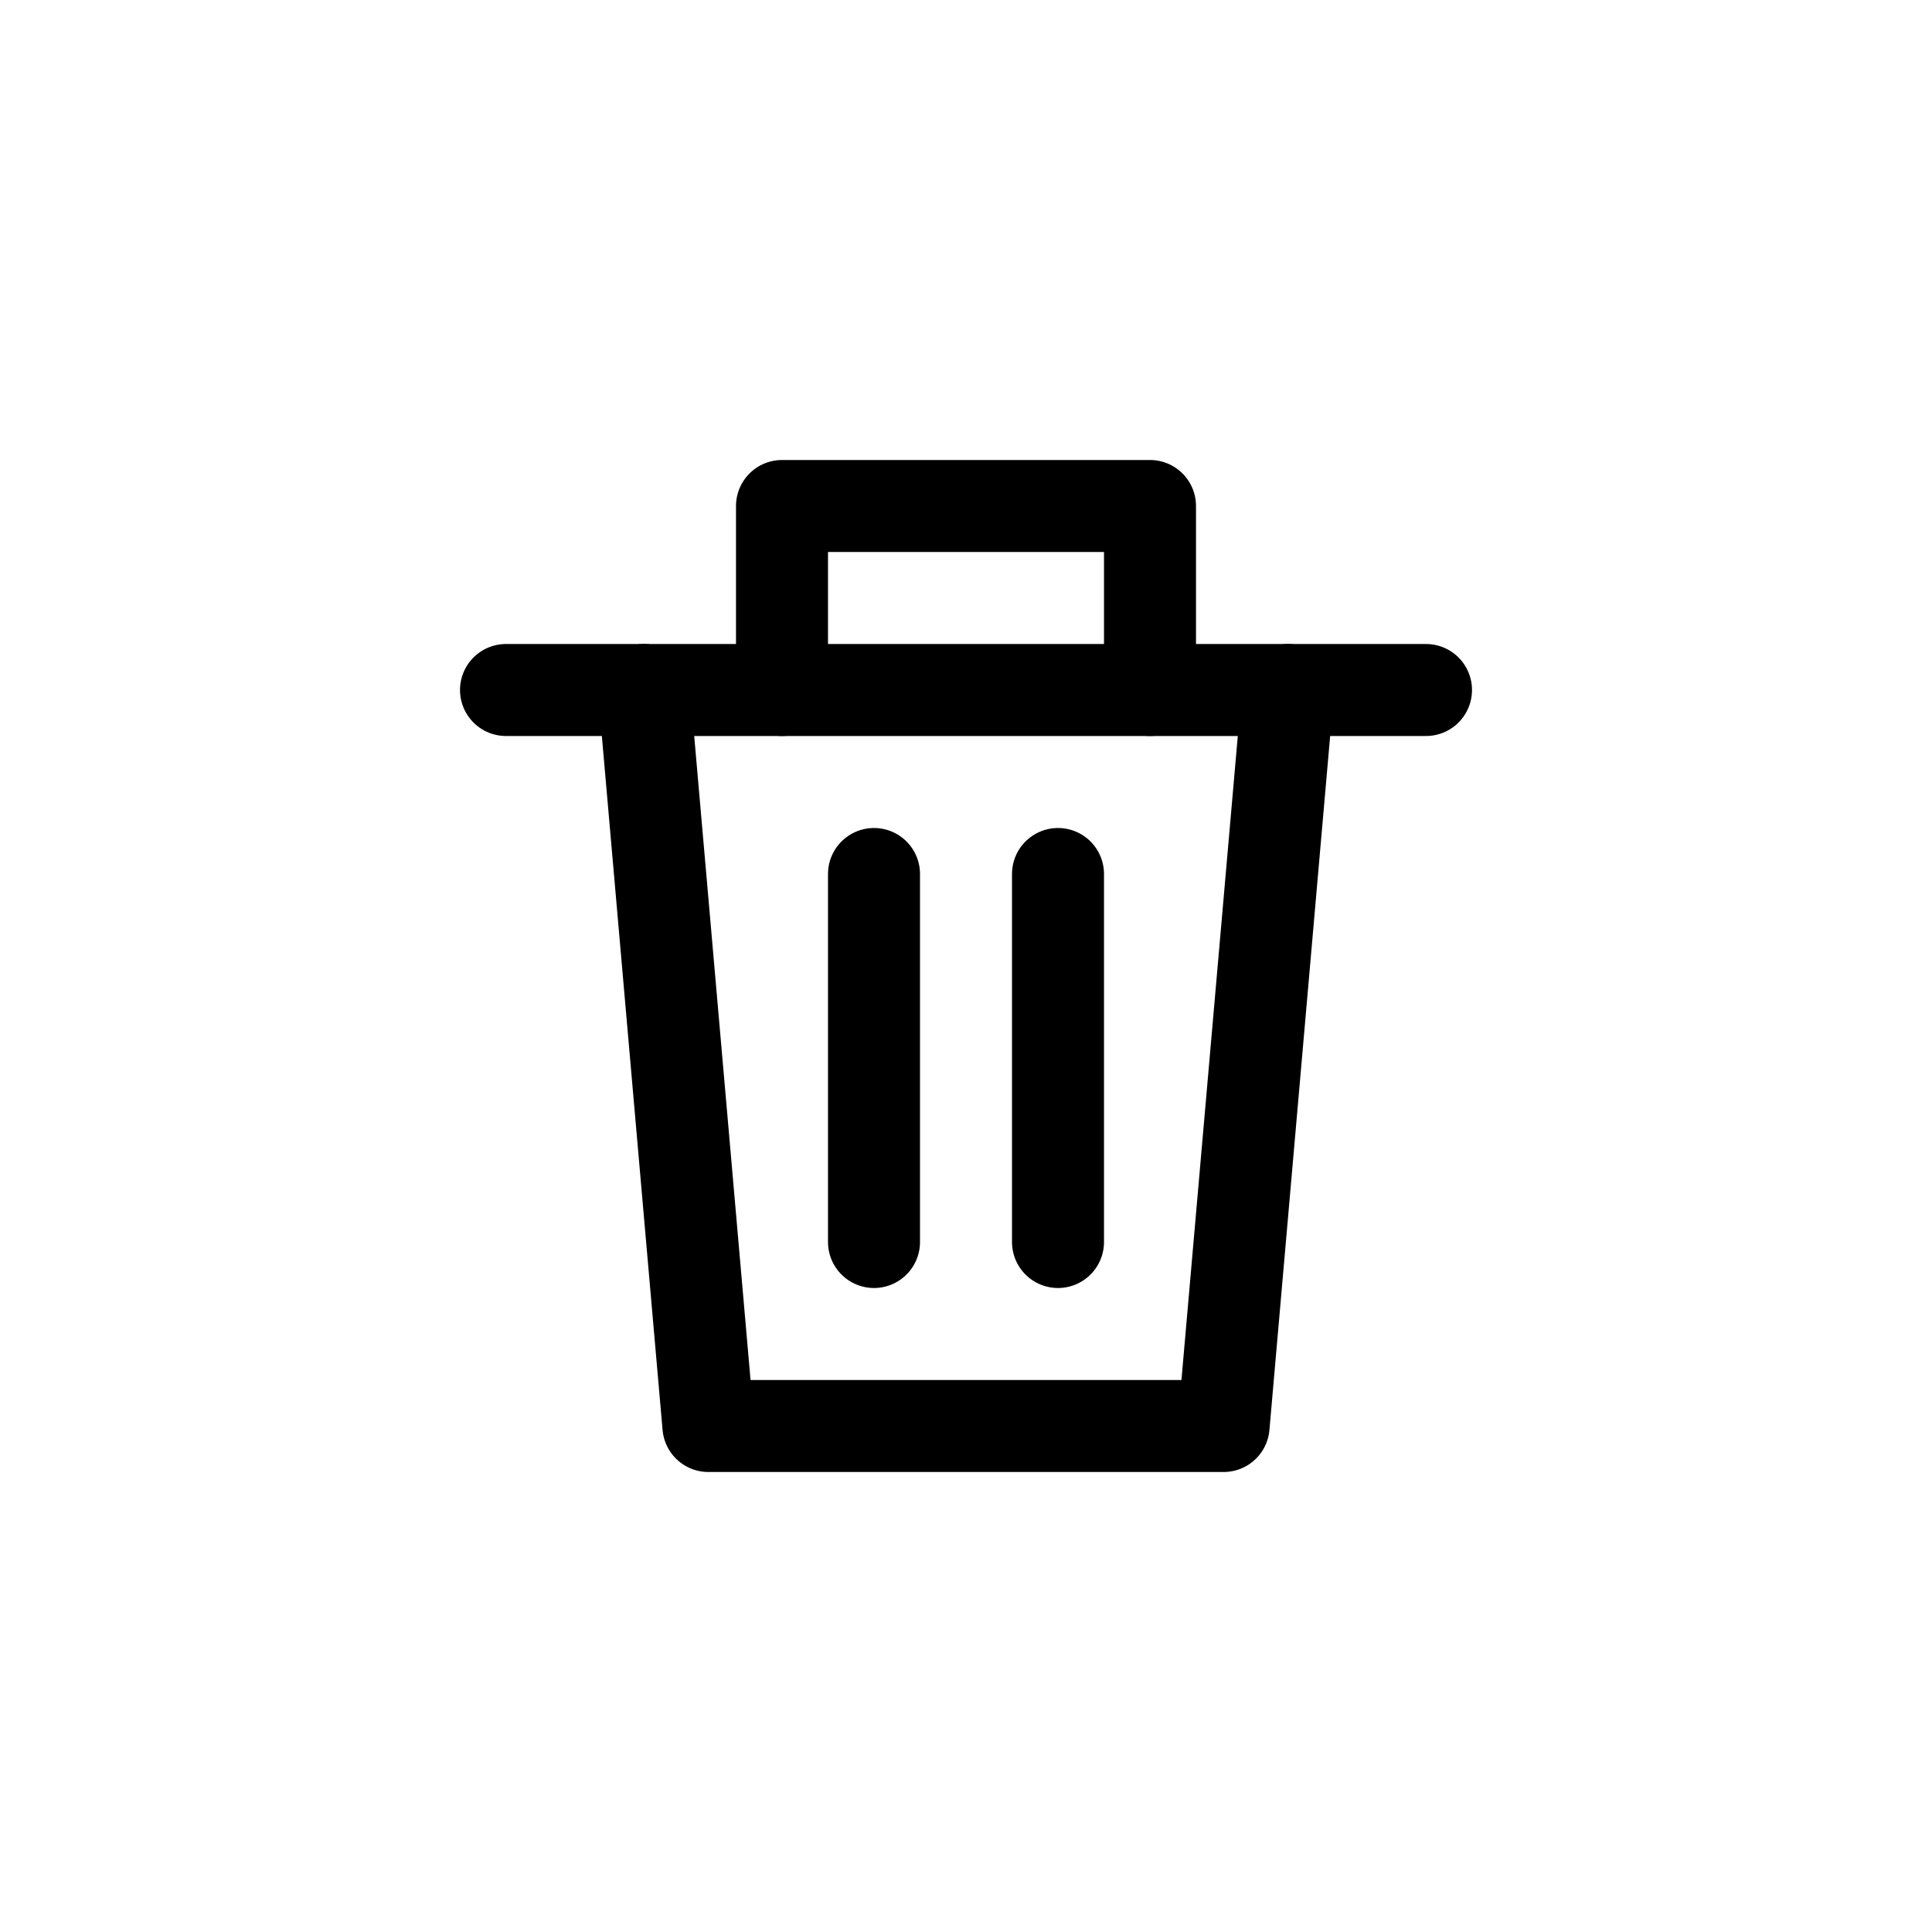
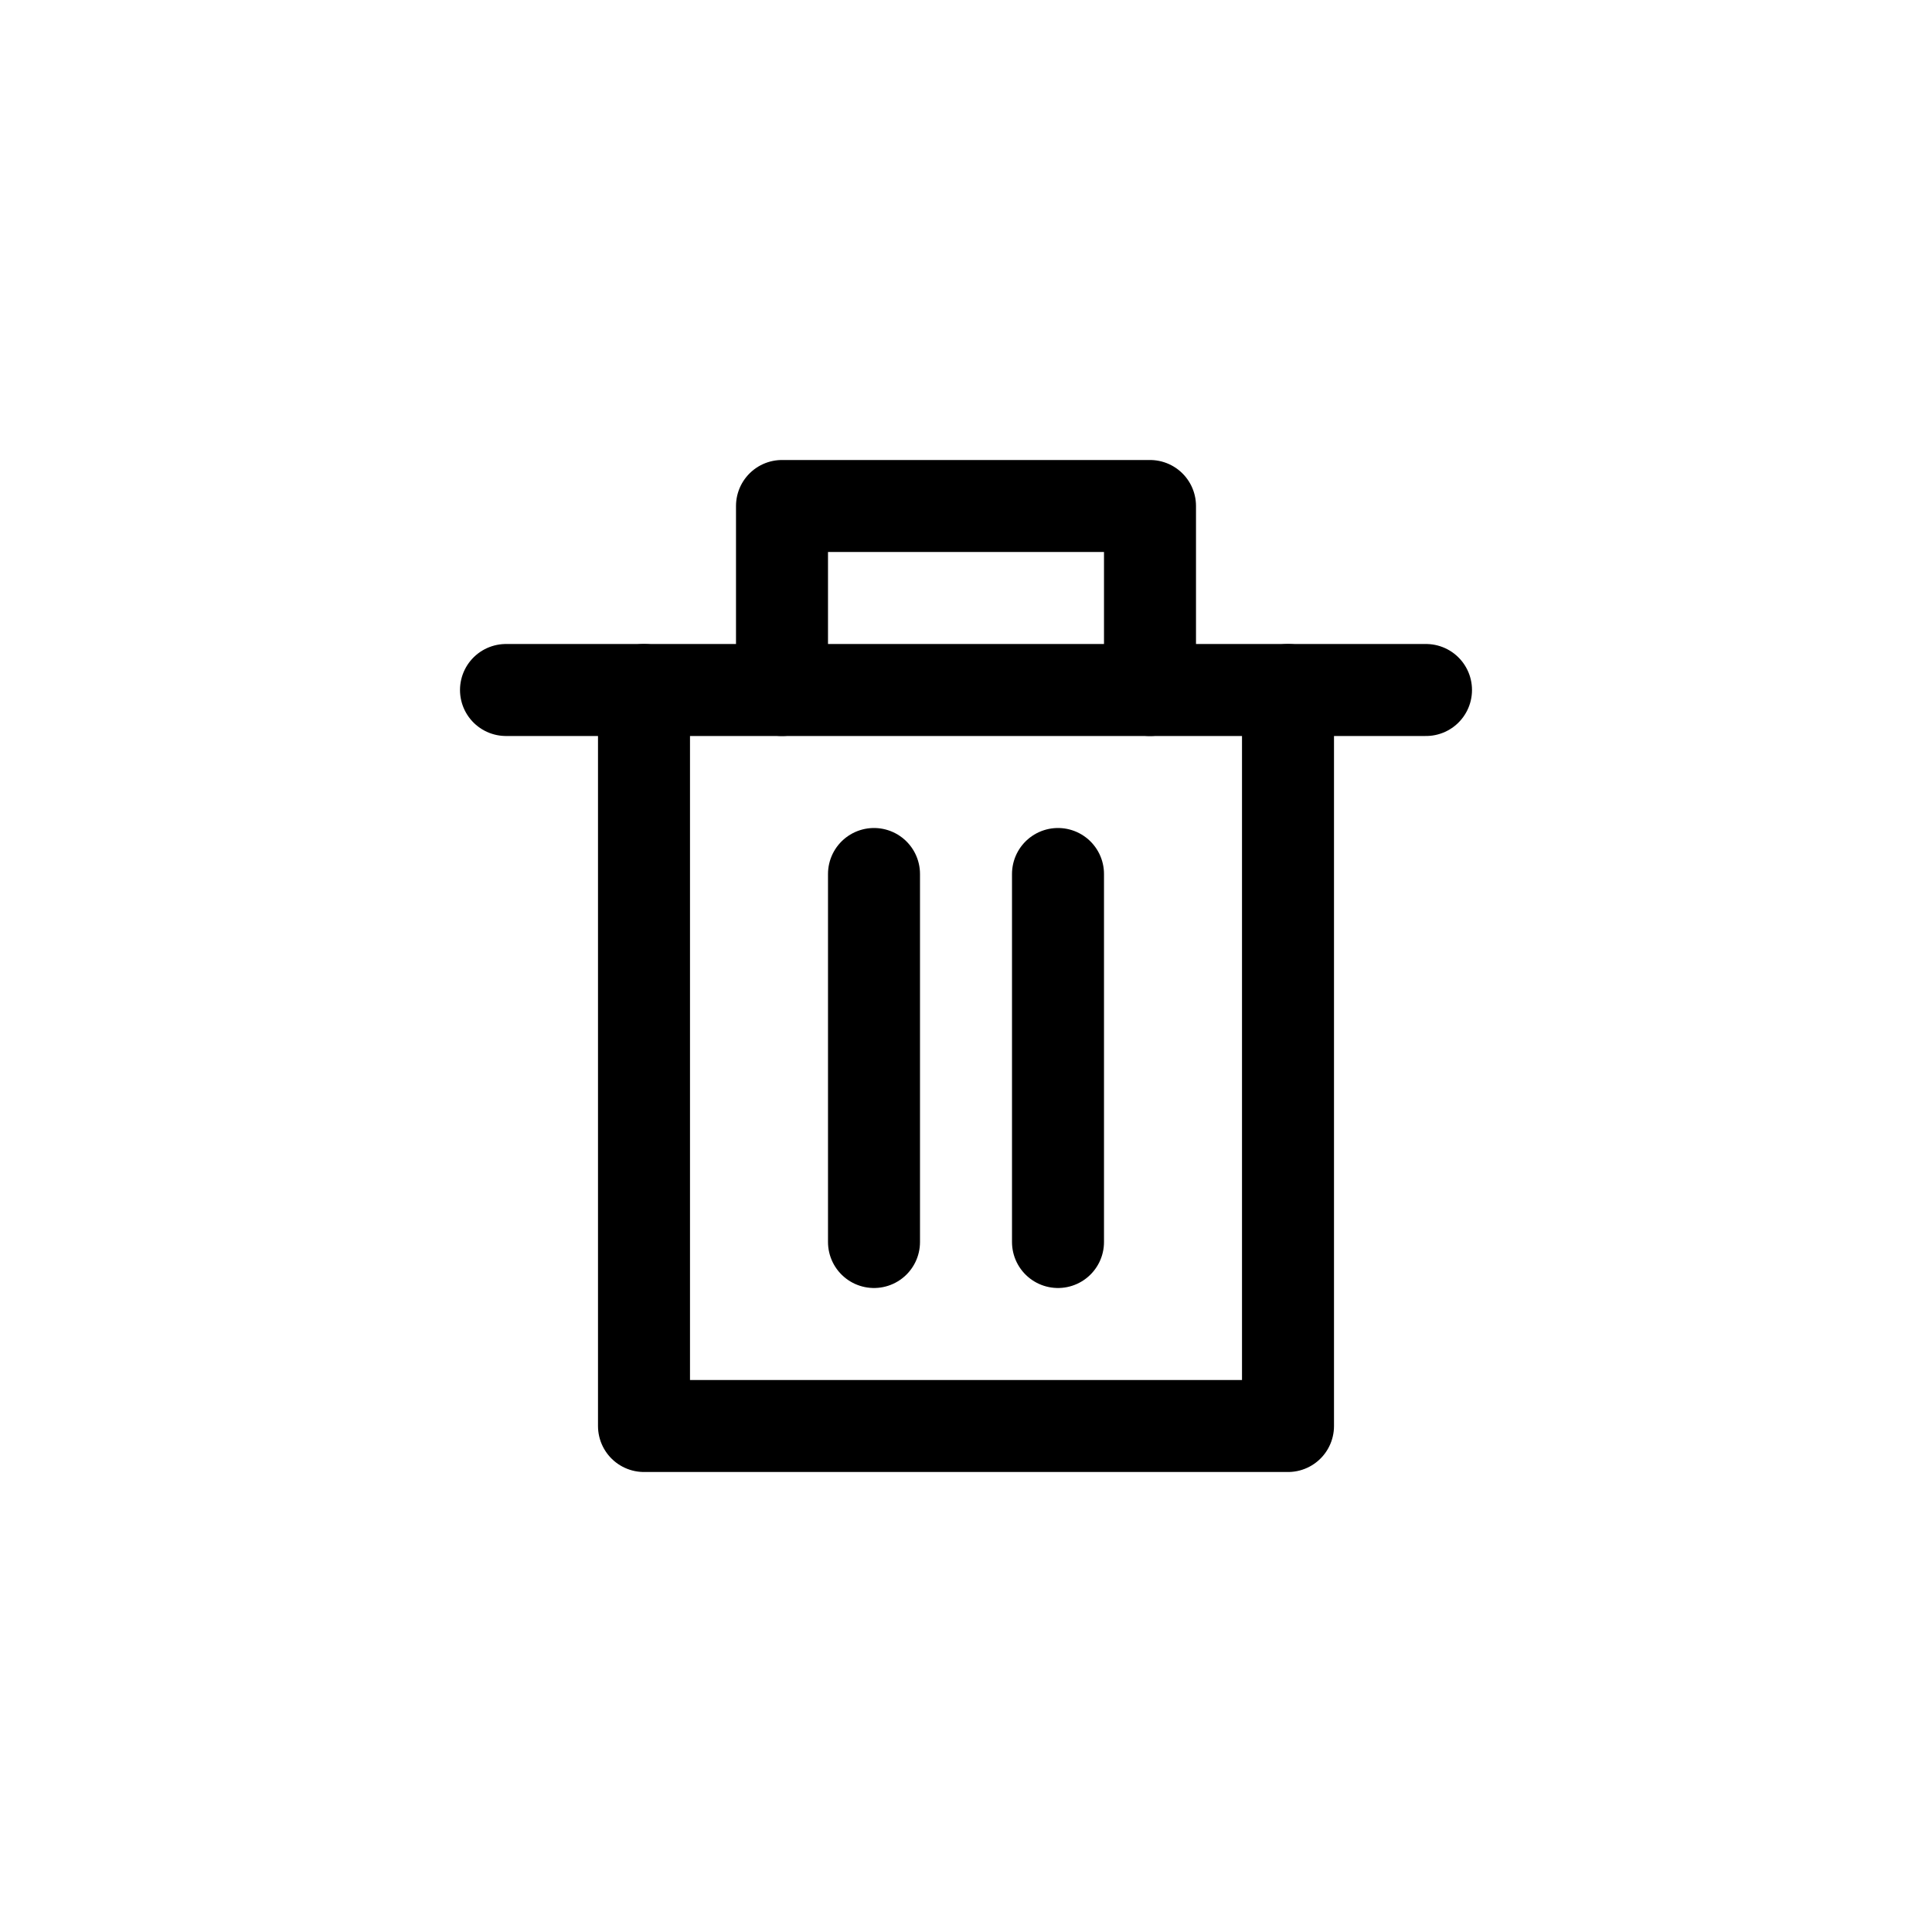
<svg xmlns="http://www.w3.org/2000/svg" version="1.1" viewBox="-3 -3 21 21" xml:space="preserve">
  <style type="text/css">
	.st0{fill:none;stroke:#000000;stroke-width:1;stroke-linecap:round;stroke-linejoin:round;stroke-miterlimit:10;}
</style>
  <g>
    <line class="st0" x1="2.5" y1="4.5" x2="12.5" y2="4.5" />
-     <path class="st0" d="M4,4.5l0.7,8h5.6l0.7-8" />
+     <path class="st0" d="M4 4.5l 0 8h 7l0 -8" />
    <path class="st0" d="M5.5,4.5v-2h4v2" />
    <line class="st0" x1="6.5" y1="6.5" x2="6.5" y2="10.5" />
    <line class="st0" x1="8.5" y1="6.5" x2="8.5" y2="10.5" />
  </g>
</svg>
